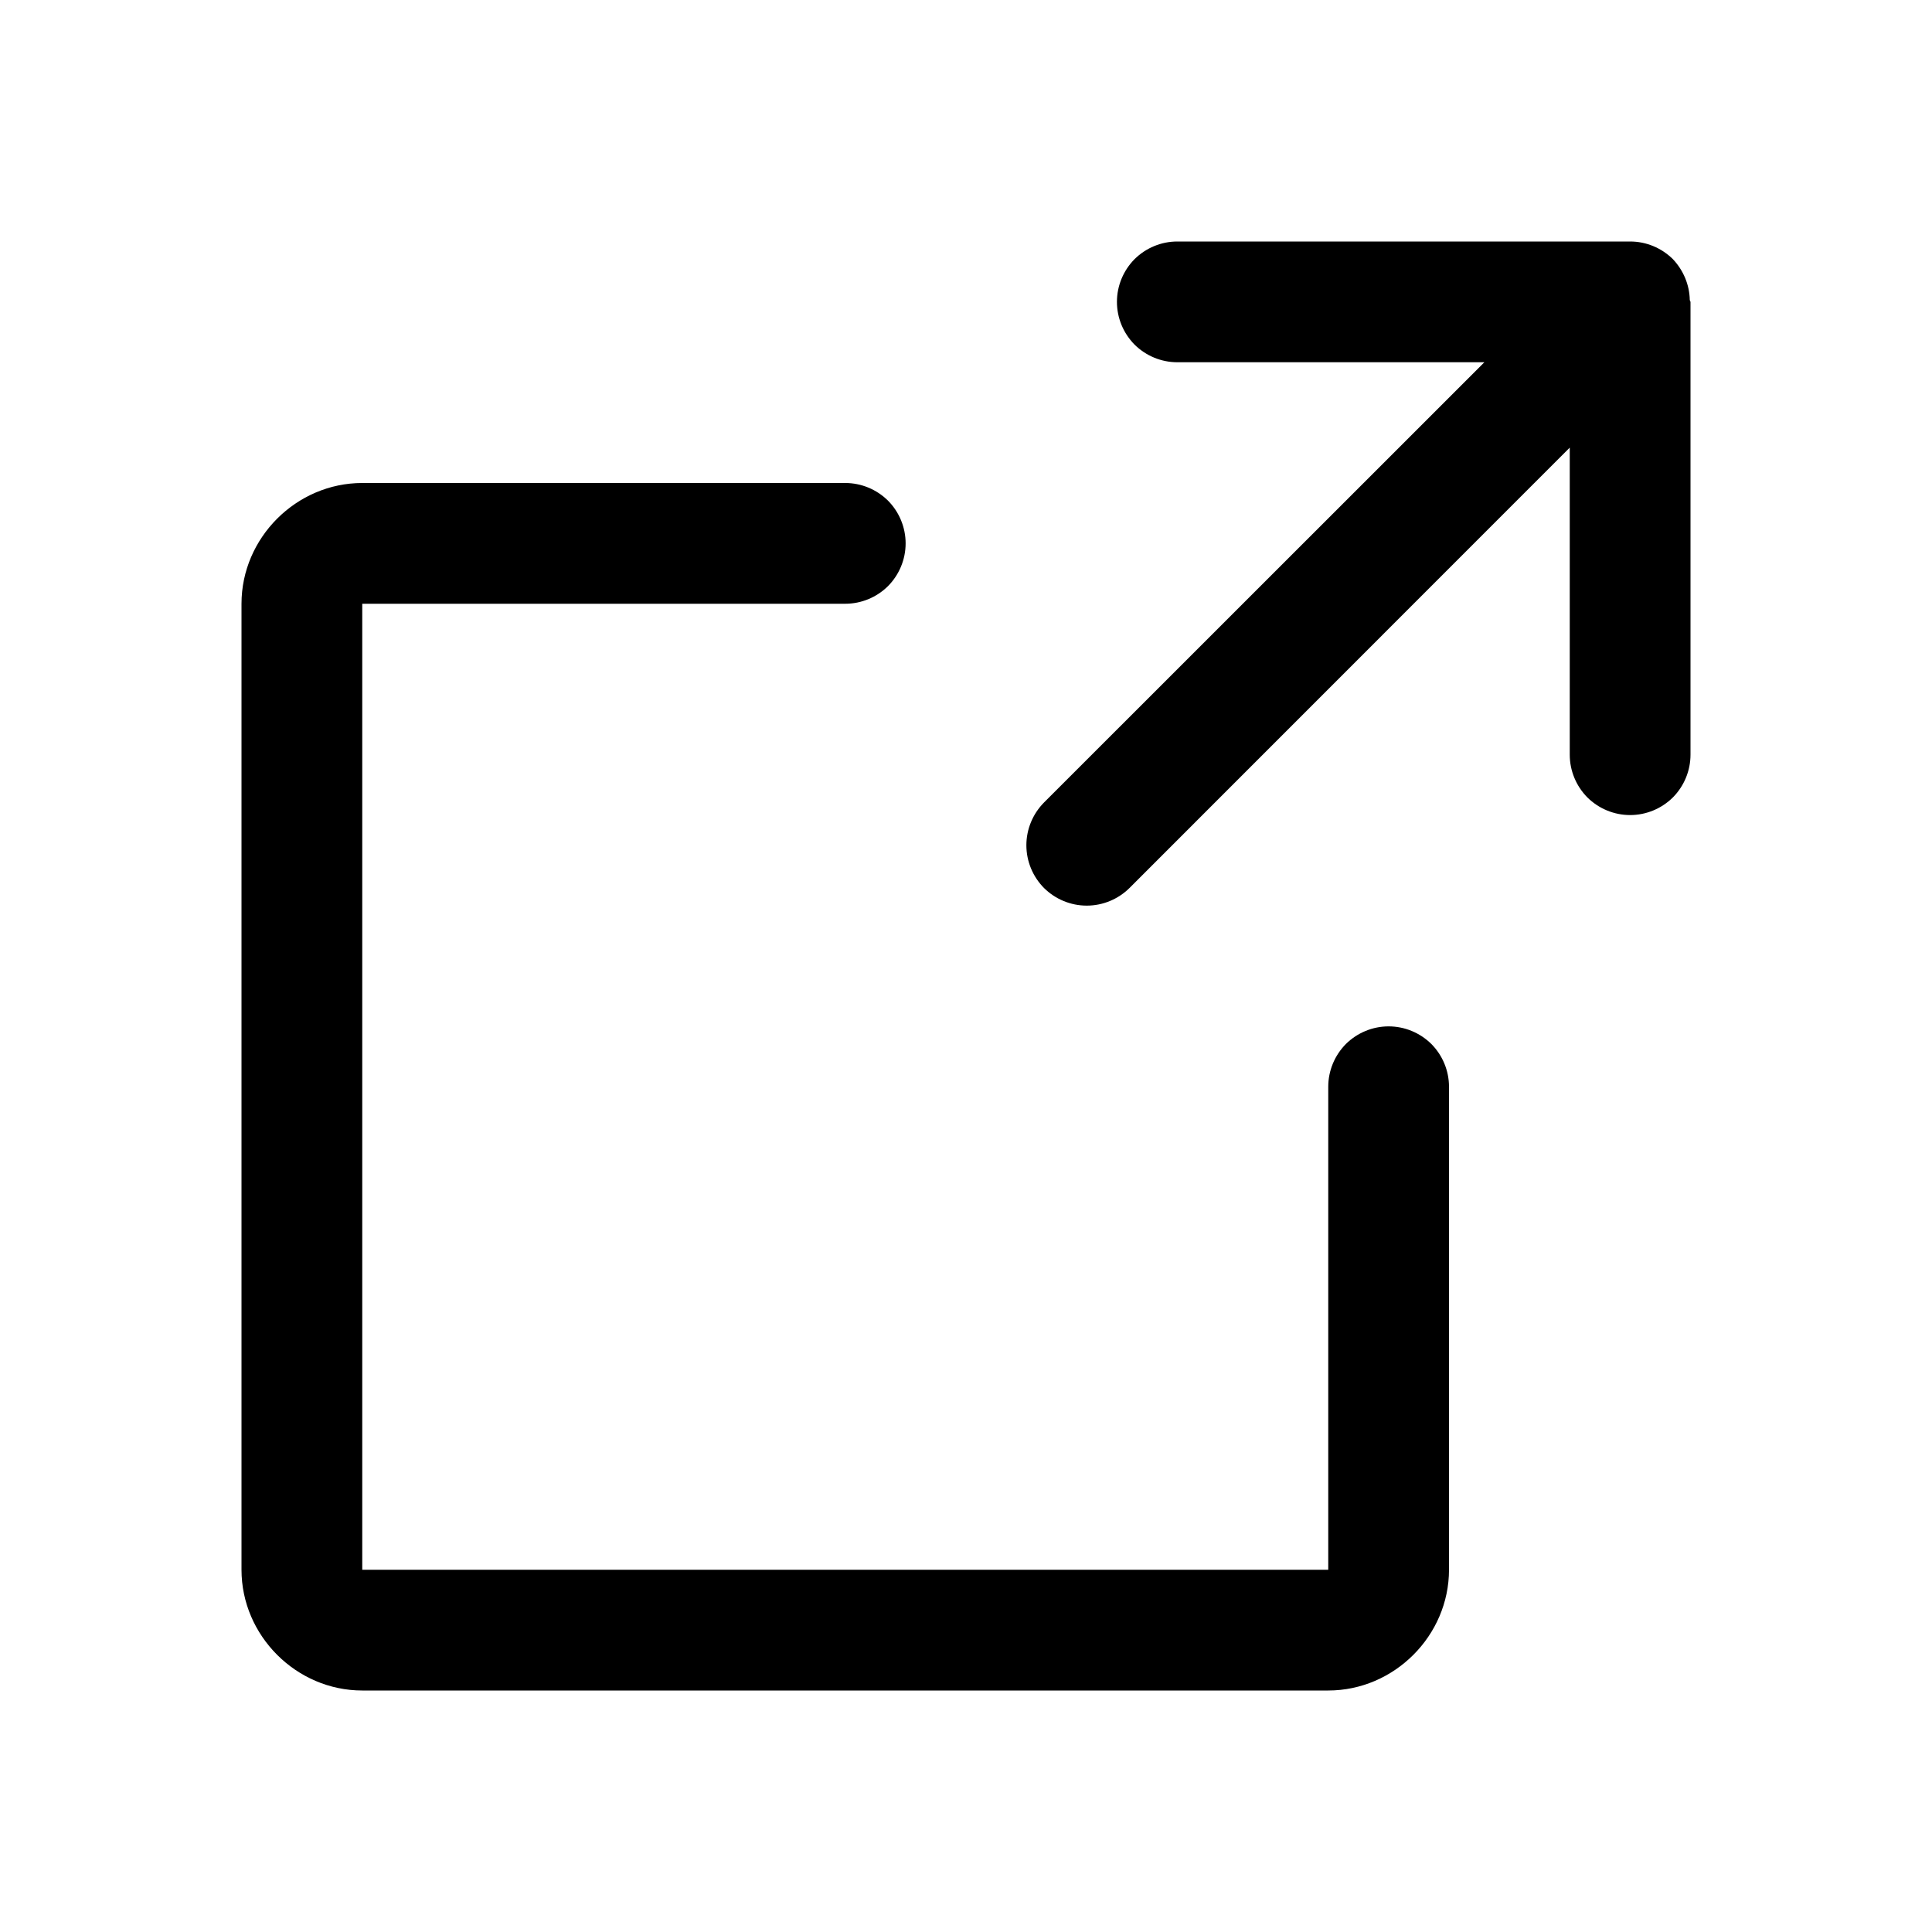
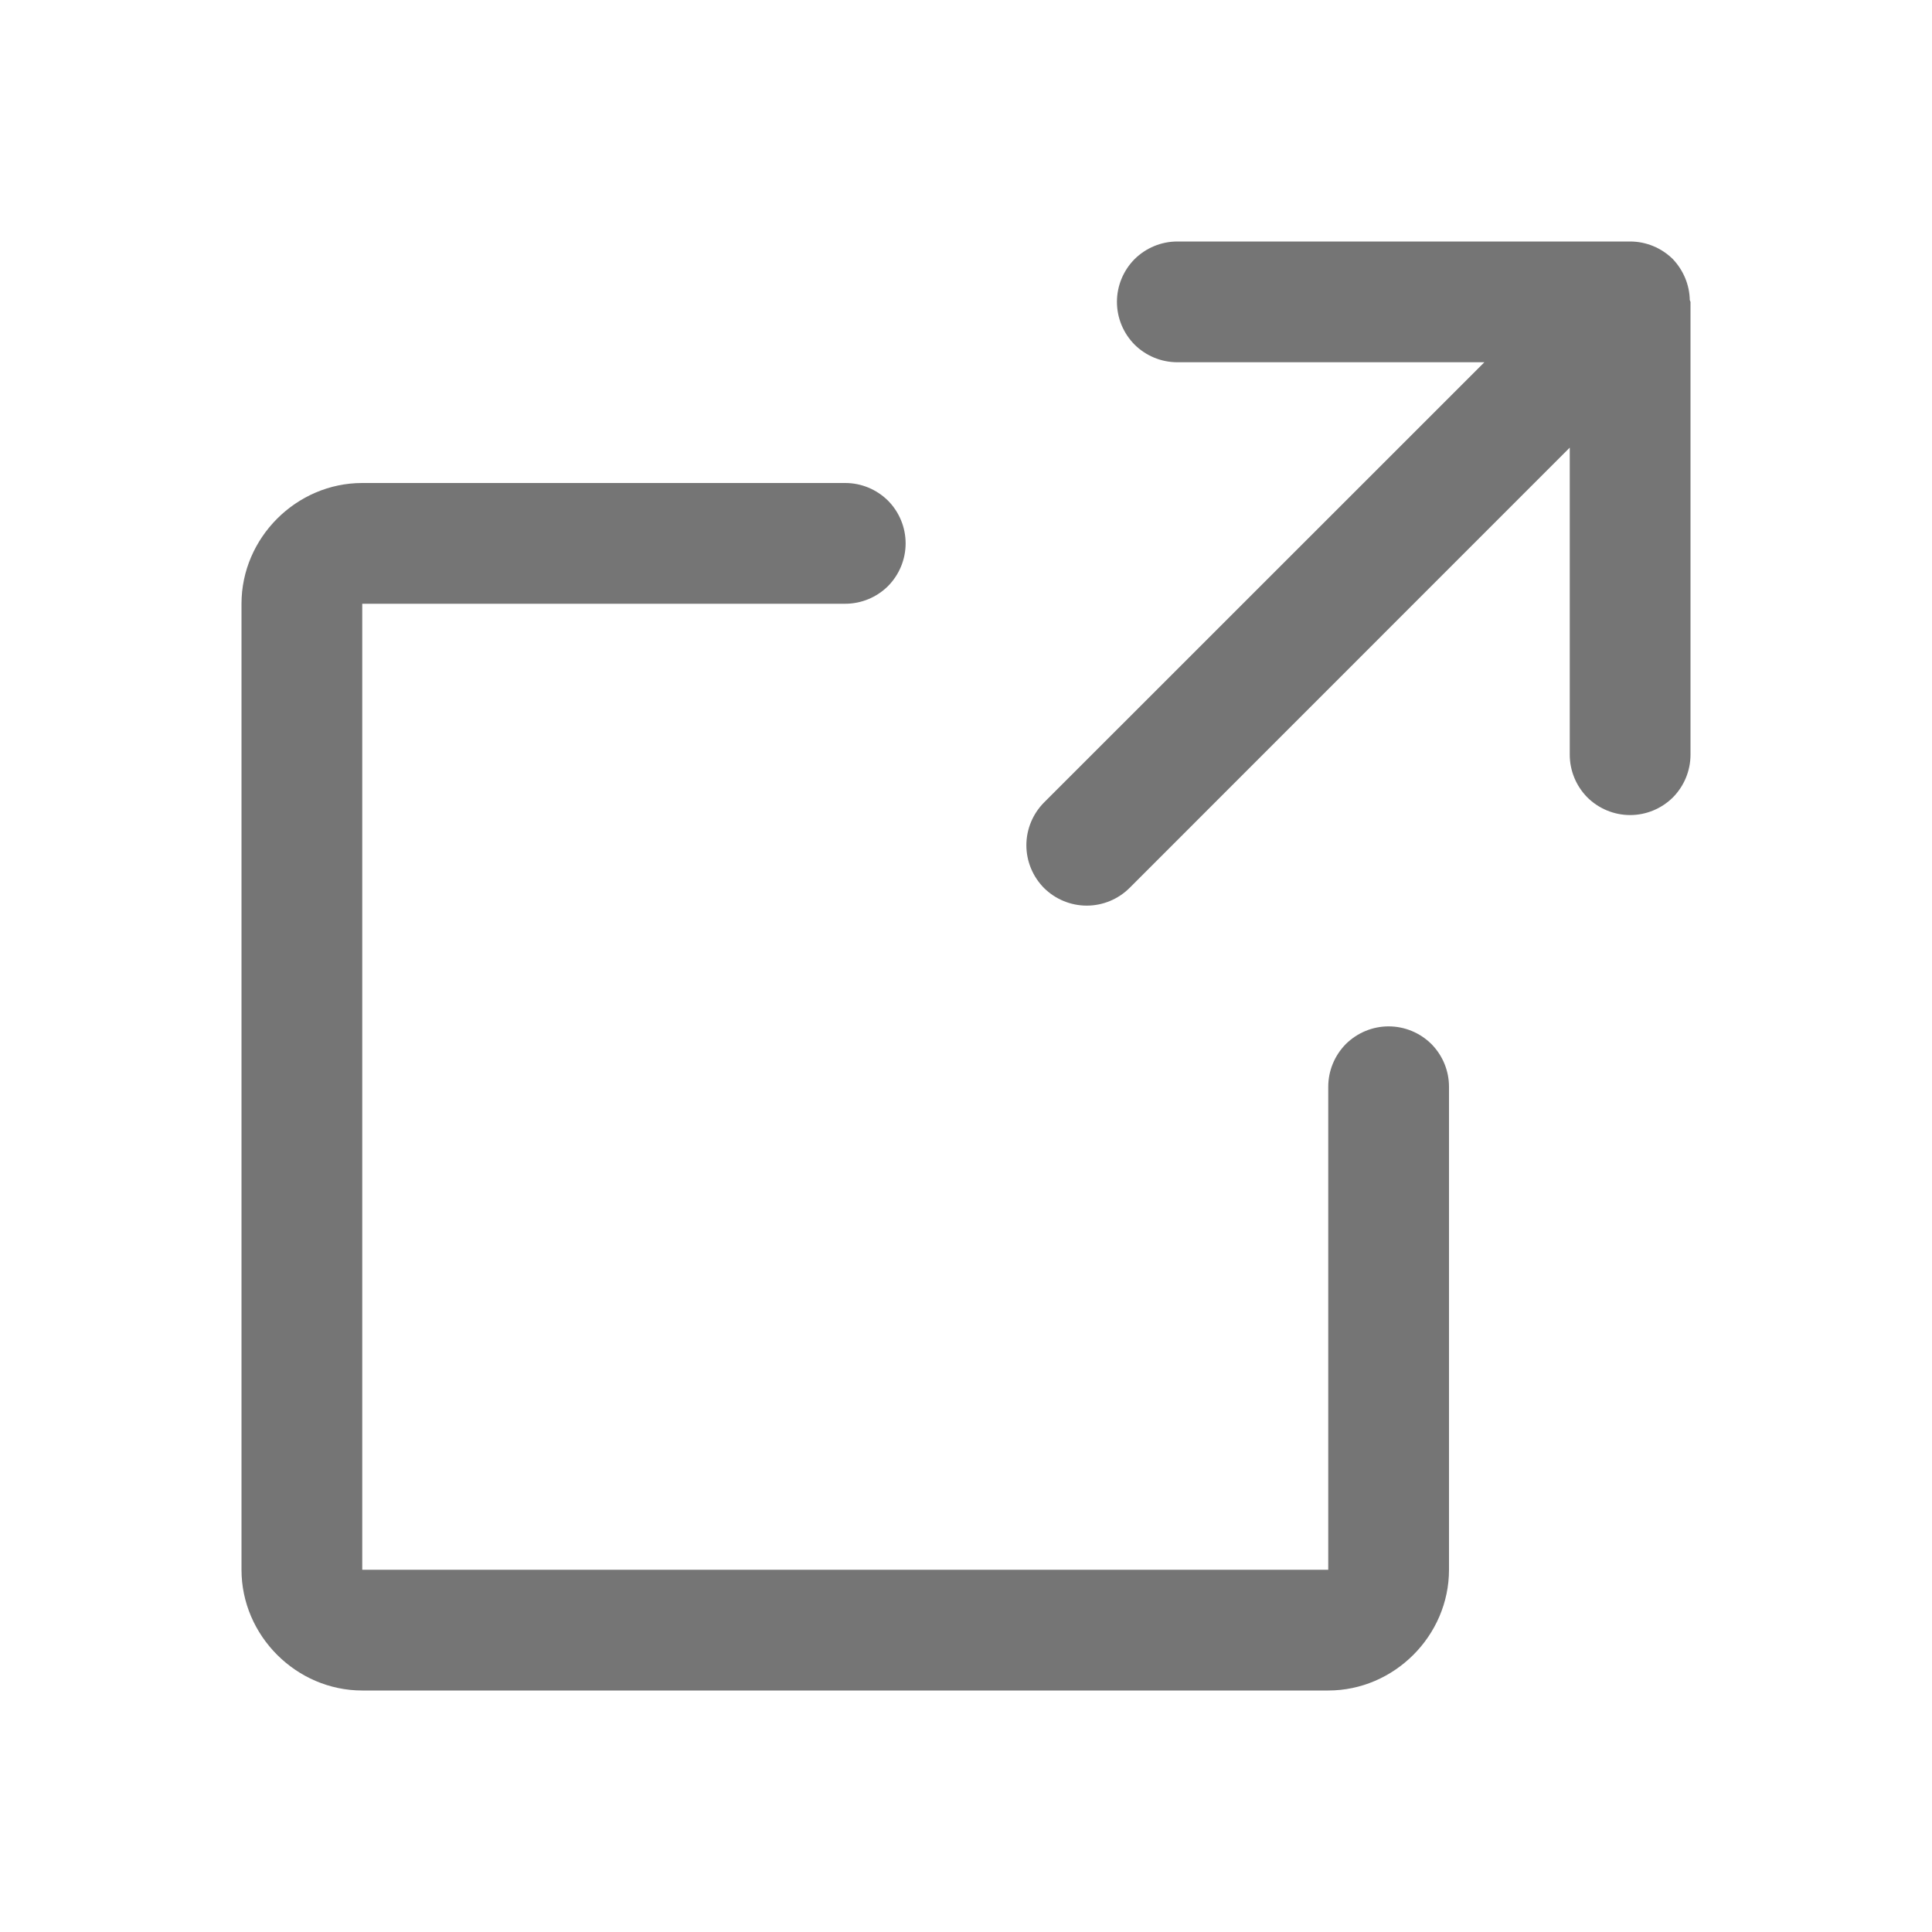
- <svg xmlns="http://www.w3.org/2000/svg" viewBox="0 0 16 16" fill="currentColor">
+ <svg xmlns="http://www.w3.org/2000/svg" viewBox="0 0 16 16" fill="#757575ff">
  <path fill-rule="nonzero" d="M9.75 2C9.617 2 9.49 2.053 9.396 2.146C9.303 2.24 9.25 2.367 9.25 2.5C9.25 2.633 9.303 2.76 9.396 2.854C9.49 2.947 9.617 3 9.75 3H12.293L8.646 6.646C8.553 6.74 8.5 6.867 8.5 7C8.5 7.133 8.553 7.26 8.646 7.354C8.74 7.447 8.867 7.5 9 7.5C9.133 7.5 9.26 7.447 9.354 7.354L13 3.707V6.25C13 6.383 13.053 6.51 13.146 6.604C13.24 6.697 13.367 6.75 13.5 6.75C13.633 6.75 13.76 6.697 13.854 6.604C13.947 6.51 14 6.383 14 6.25V2.5C13.998 2.495 13.996 2.49 13.994 2.485C13.992 2.359 13.941 2.238 13.854 2.146C13.76 2.053 13.633 2 13.5 2H9.75Z M3 4C2.454 4 2 4.454 2 5V13C2 13.546 2.454 14 3 14C3 14 3 14 3 14H11C11.546 14 12 13.546 12 13V9C12 8.867 11.947 8.74 11.854 8.646C11.76 8.553 11.633 8.5 11.5 8.5C11.367 8.5 11.24 8.553 11.146 8.646C11.053 8.74 11 8.867 11 9V13H3L3 5H7C7.133 5 7.26 4.947 7.354 4.854C7.447 4.76 7.5 4.633 7.5 4.5C7.5 4.367 7.447 4.24 7.354 4.146C7.26 4.053 7.133 4 7 4H3Z" />
</svg>
